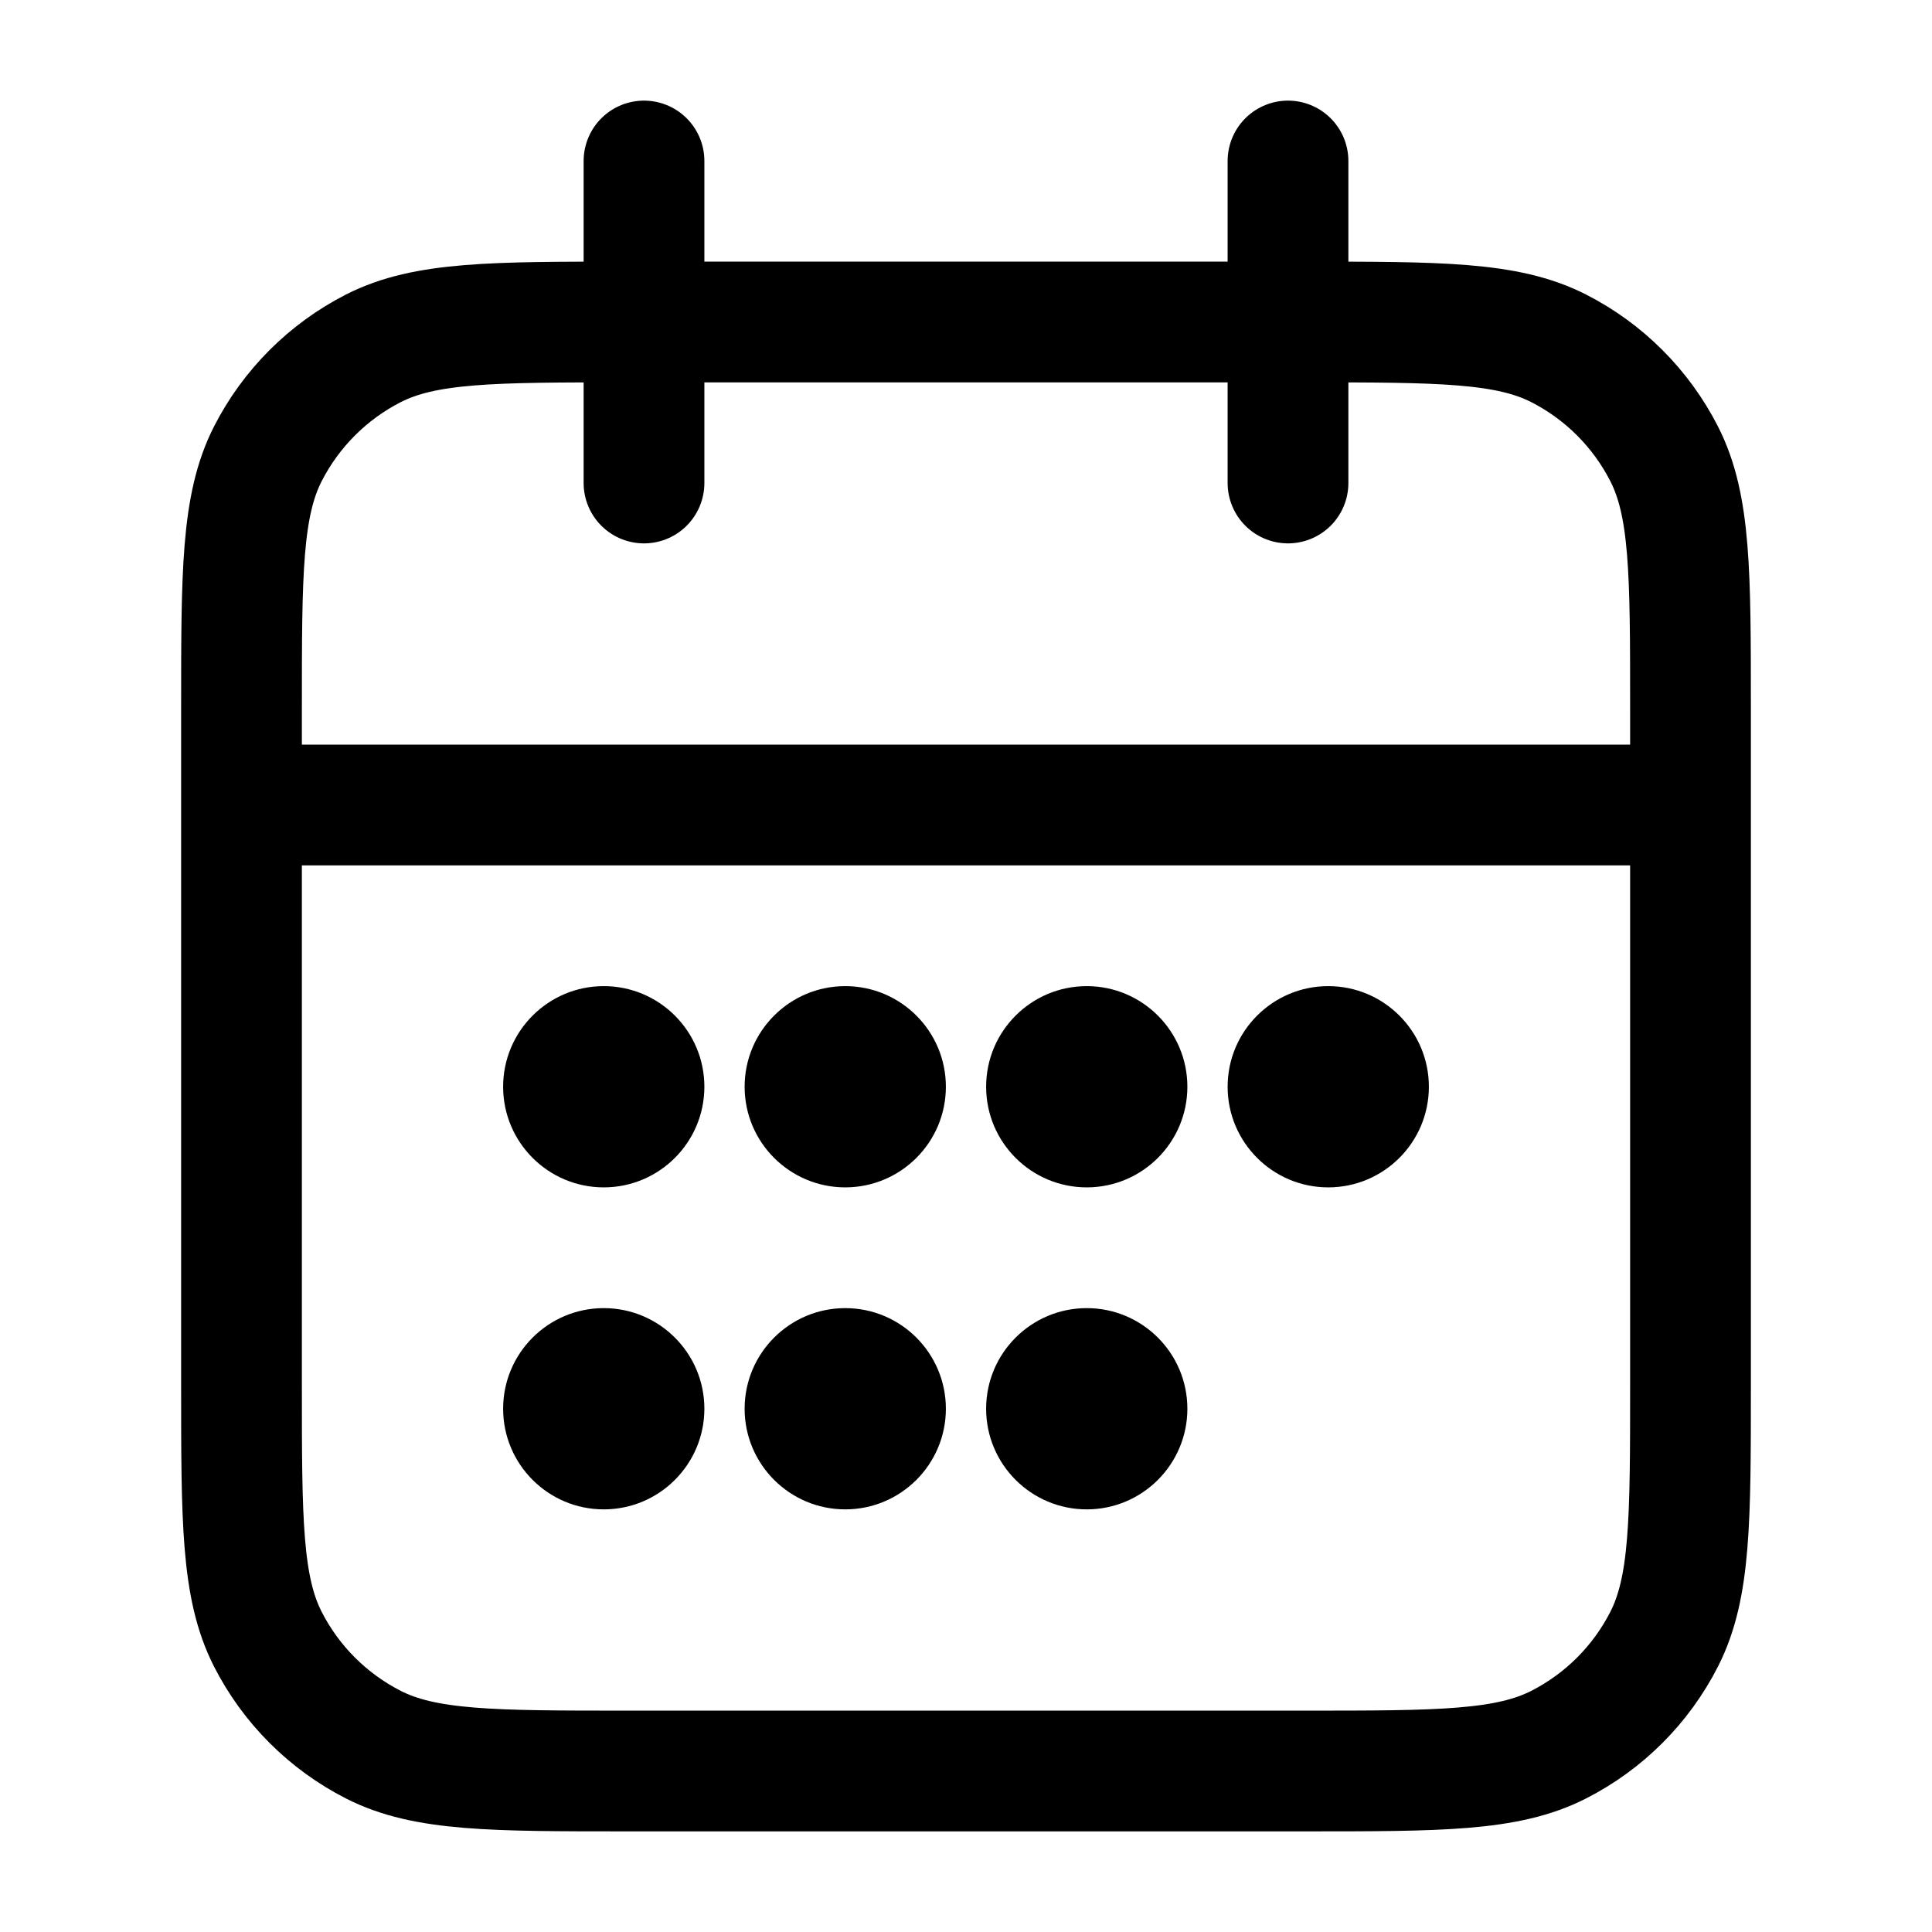
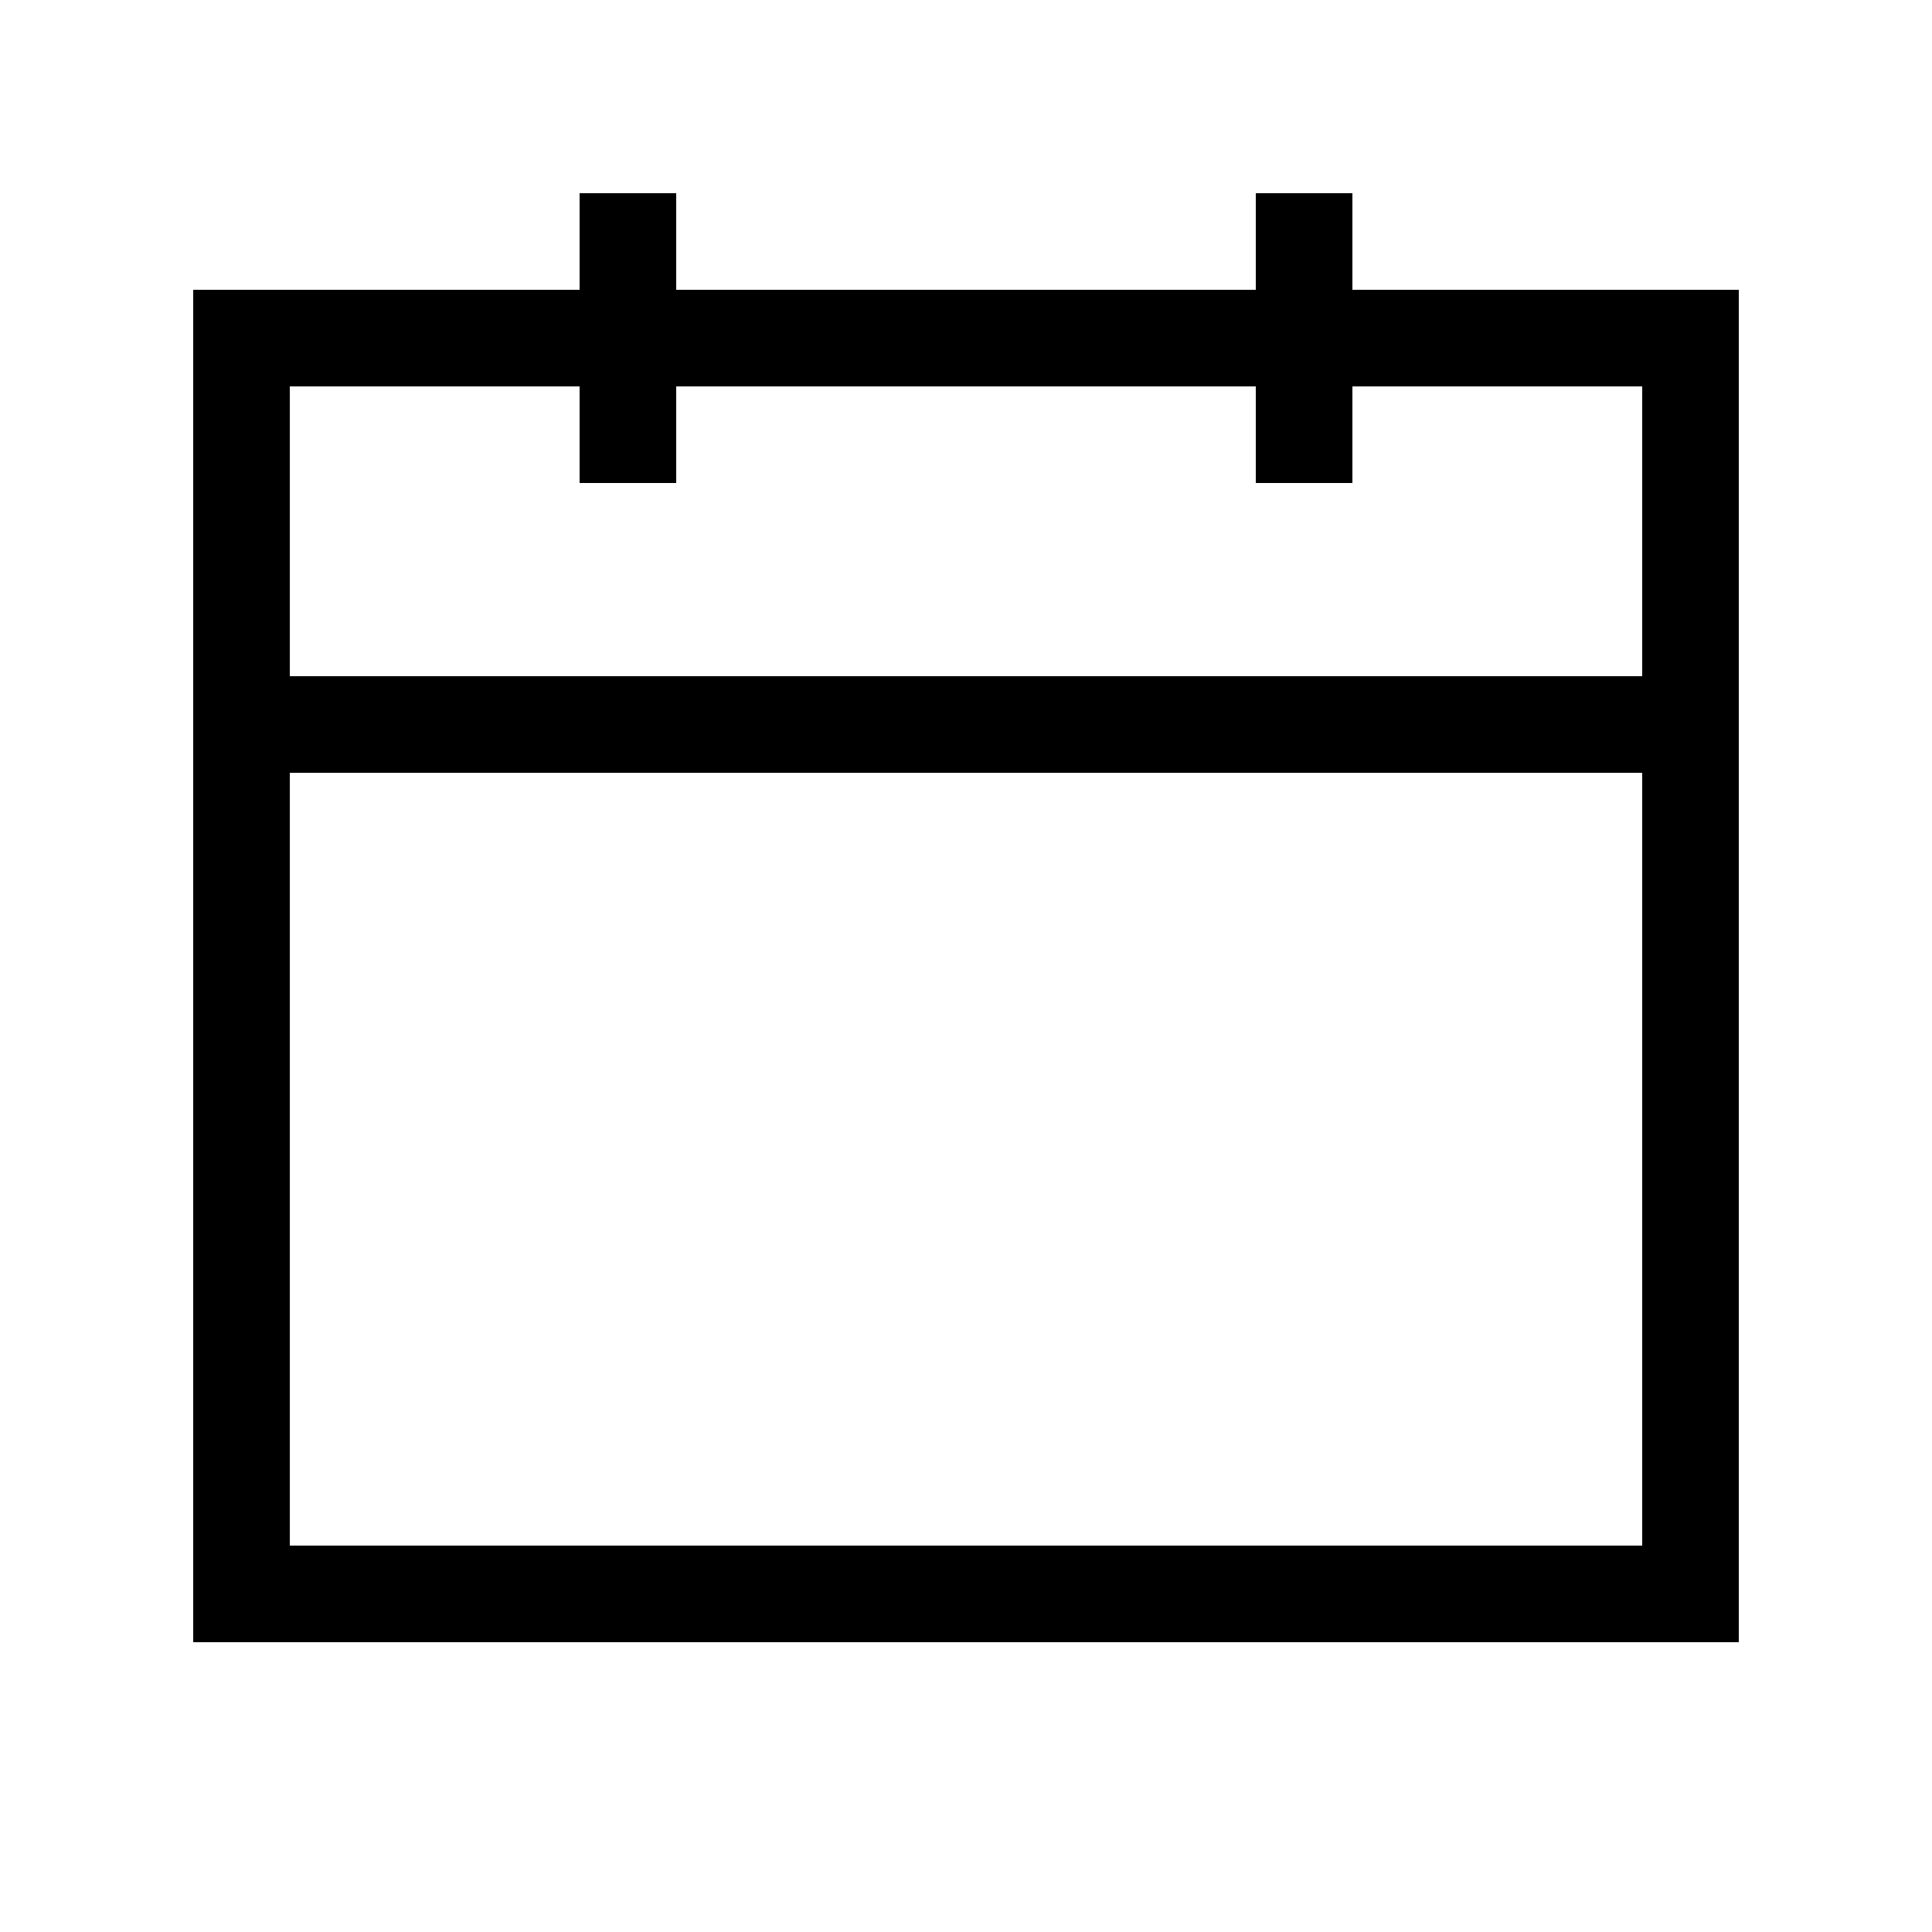
- <svg xmlns="http://www.w3.org/2000/svg" width="24" height="24" viewBox="0 0 24 24" fill="none">
-   <path d="M21 10H3M16 2V6M8 2V6M7.8 22H16.2C17.88 22 18.72 22 19.362 21.673C19.927 21.385 20.385 20.927 20.673 20.362C21 19.72 21 18.88 21 17.2V8.8C21 7.12 21 6.28 20.673 5.638C20.385 5.074 19.927 4.615 19.362 4.327C18.72 4 17.88 4 16.2 4H7.8C6.12 4 5.28 4 4.638 4.327C4.074 4.615 3.615 5.074 3.327 5.638C3 6.28 3 7.12 3 8.8V17.2C3 18.88 3 19.72 3.327 20.362C3.615 20.927 4.074 21.385 4.638 21.673C5.28 22 6.12 22 7.8 22Z" stroke="black" stroke-width="1.5" stroke-linecap="round" stroke-linejoin="round" />
-   <path d="M8 13.5C8 13.776 7.776 14 7.5 14C7.224 14 7 13.776 7 13.5C7 13.224 7.224 13 7.5 13C7.776 13 8 13.224 8 13.5Z" fill="black" />
-   <path fill-rule="evenodd" clip-rule="evenodd" d="M7.5 13.75C7.638 13.75 7.75 13.638 7.75 13.5C7.75 13.362 7.638 13.25 7.5 13.25C7.362 13.25 7.25 13.362 7.25 13.5C7.25 13.638 7.362 13.75 7.5 13.75ZM6.25 13.5C6.25 12.81 6.81 12.25 7.5 12.25C8.19 12.25 8.75 12.81 8.75 13.5C8.75 14.19 8.19 14.75 7.5 14.75C6.81 14.75 6.25 14.19 6.25 13.5Z" fill="black" />
-   <path d="M11 13.5C11 13.776 10.776 14 10.5 14C10.224 14 10 13.776 10 13.5C10 13.224 10.224 13 10.5 13C10.776 13 11 13.224 11 13.5Z" fill="black" />
-   <path fill-rule="evenodd" clip-rule="evenodd" d="M10.5 13.75C10.638 13.75 10.75 13.638 10.75 13.5C10.75 13.362 10.638 13.25 10.5 13.25C10.362 13.25 10.25 13.362 10.25 13.5C10.25 13.638 10.362 13.75 10.5 13.75ZM9.25 13.5C9.25 12.81 9.81 12.25 10.5 12.25C11.19 12.25 11.75 12.81 11.75 13.5C11.75 14.19 11.19 14.75 10.5 14.75C9.81 14.75 9.25 14.19 9.25 13.5Z" fill="black" />
-   <path d="M14 13.5C14 13.776 13.776 14 13.5 14C13.224 14 13 13.776 13 13.5C13 13.224 13.224 13 13.5 13C13.776 13 14 13.224 14 13.5Z" fill="black" />
-   <path fill-rule="evenodd" clip-rule="evenodd" d="M13.5 13.75C13.638 13.75 13.75 13.638 13.75 13.5C13.75 13.362 13.638 13.25 13.5 13.25C13.362 13.25 13.25 13.362 13.25 13.5C13.25 13.638 13.362 13.75 13.5 13.75ZM12.25 13.5C12.25 12.81 12.81 12.25 13.5 12.25C14.19 12.25 14.75 12.81 14.75 13.5C14.75 14.19 14.19 14.75 13.5 14.75C12.81 14.75 12.25 14.19 12.25 13.5Z" fill="black" />
-   <path d="M17 13.5C17 13.776 16.776 14 16.5 14C16.224 14 16 13.776 16 13.5C16 13.224 16.224 13 16.5 13C16.776 13 17 13.224 17 13.5Z" fill="black" />
-   <path fill-rule="evenodd" clip-rule="evenodd" d="M16.5 13.75C16.638 13.75 16.75 13.638 16.75 13.5C16.75 13.362 16.638 13.25 16.5 13.25C16.362 13.25 16.25 13.362 16.25 13.5C16.25 13.638 16.362 13.75 16.5 13.75ZM15.25 13.5C15.25 12.81 15.81 12.25 16.5 12.25C17.19 12.25 17.75 12.81 17.75 13.5C17.75 14.19 17.19 14.75 16.5 14.75C15.81 14.75 15.25 14.19 15.25 13.5Z" fill="black" />
-   <path d="M8 17.5C8 17.776 7.776 18 7.5 18C7.224 18 7 17.776 7 17.5C7 17.224 7.224 17 7.5 17C7.776 17 8 17.224 8 17.5Z" fill="black" />
-   <path fill-rule="evenodd" clip-rule="evenodd" d="M7.5 17.75C7.638 17.75 7.75 17.638 7.75 17.5C7.75 17.362 7.638 17.25 7.5 17.25C7.362 17.25 7.25 17.362 7.25 17.5C7.25 17.638 7.362 17.75 7.5 17.75ZM6.25 17.5C6.25 16.81 6.81 16.25 7.5 16.25C8.19 16.25 8.75 16.81 8.75 17.5C8.75 18.19 8.19 18.75 7.5 18.75C6.81 18.75 6.25 18.19 6.25 17.5Z" fill="black" />
-   <path d="M11 17.5C11 17.776 10.776 18 10.5 18C10.224 18 10 17.776 10 17.5C10 17.224 10.224 17 10.5 17C10.776 17 11 17.224 11 17.5Z" fill="black" />
-   <path fill-rule="evenodd" clip-rule="evenodd" d="M10.5 17.75C10.638 17.75 10.75 17.638 10.75 17.5C10.75 17.362 10.638 17.25 10.5 17.25C10.362 17.25 10.25 17.362 10.25 17.5C10.25 17.638 10.362 17.75 10.5 17.75ZM9.25 17.5C9.25 16.81 9.81 16.25 10.5 16.25C11.19 16.25 11.75 16.81 11.75 17.5C11.75 18.19 11.19 18.75 10.5 18.75C9.81 18.75 9.25 18.19 9.25 17.5Z" fill="black" />
-   <path d="M14 17.5C14 17.776 13.776 18 13.5 18C13.224 18 13 17.776 13 17.5C13 17.224 13.224 17 13.5 17C13.776 17 14 17.224 14 17.5Z" fill="black" />
-   <path fill-rule="evenodd" clip-rule="evenodd" d="M13.5 17.75C13.638 17.75 13.75 17.638 13.75 17.5C13.75 17.362 13.638 17.25 13.5 17.25C13.362 17.25 13.25 17.362 13.25 17.5C13.25 17.638 13.362 17.75 13.5 17.75ZM12.25 17.5C12.25 16.81 12.81 16.25 13.5 16.25C14.19 16.25 14.75 16.81 14.75 17.5C14.75 18.19 14.19 18.75 13.5 18.75C12.81 18.75 12.25 18.19 12.25 17.5Z" fill="black" />
+ <svg xmlns="http://www.w3.org/2000/svg" width="20" height="20" viewBox="0 0 20 20">
+   <path d="M 2,3 2,17 18,17 18,3 2,3 Z M 17,16 3,16 3,8 17,8 17,16 Z M 17,7 3,7 3,4 17,4 17,7 Z" />
+   <rect width="1" height="3" x="6" y="2" />
+   <rect width="1" height="3" x="13" y="2" />
</svg>
